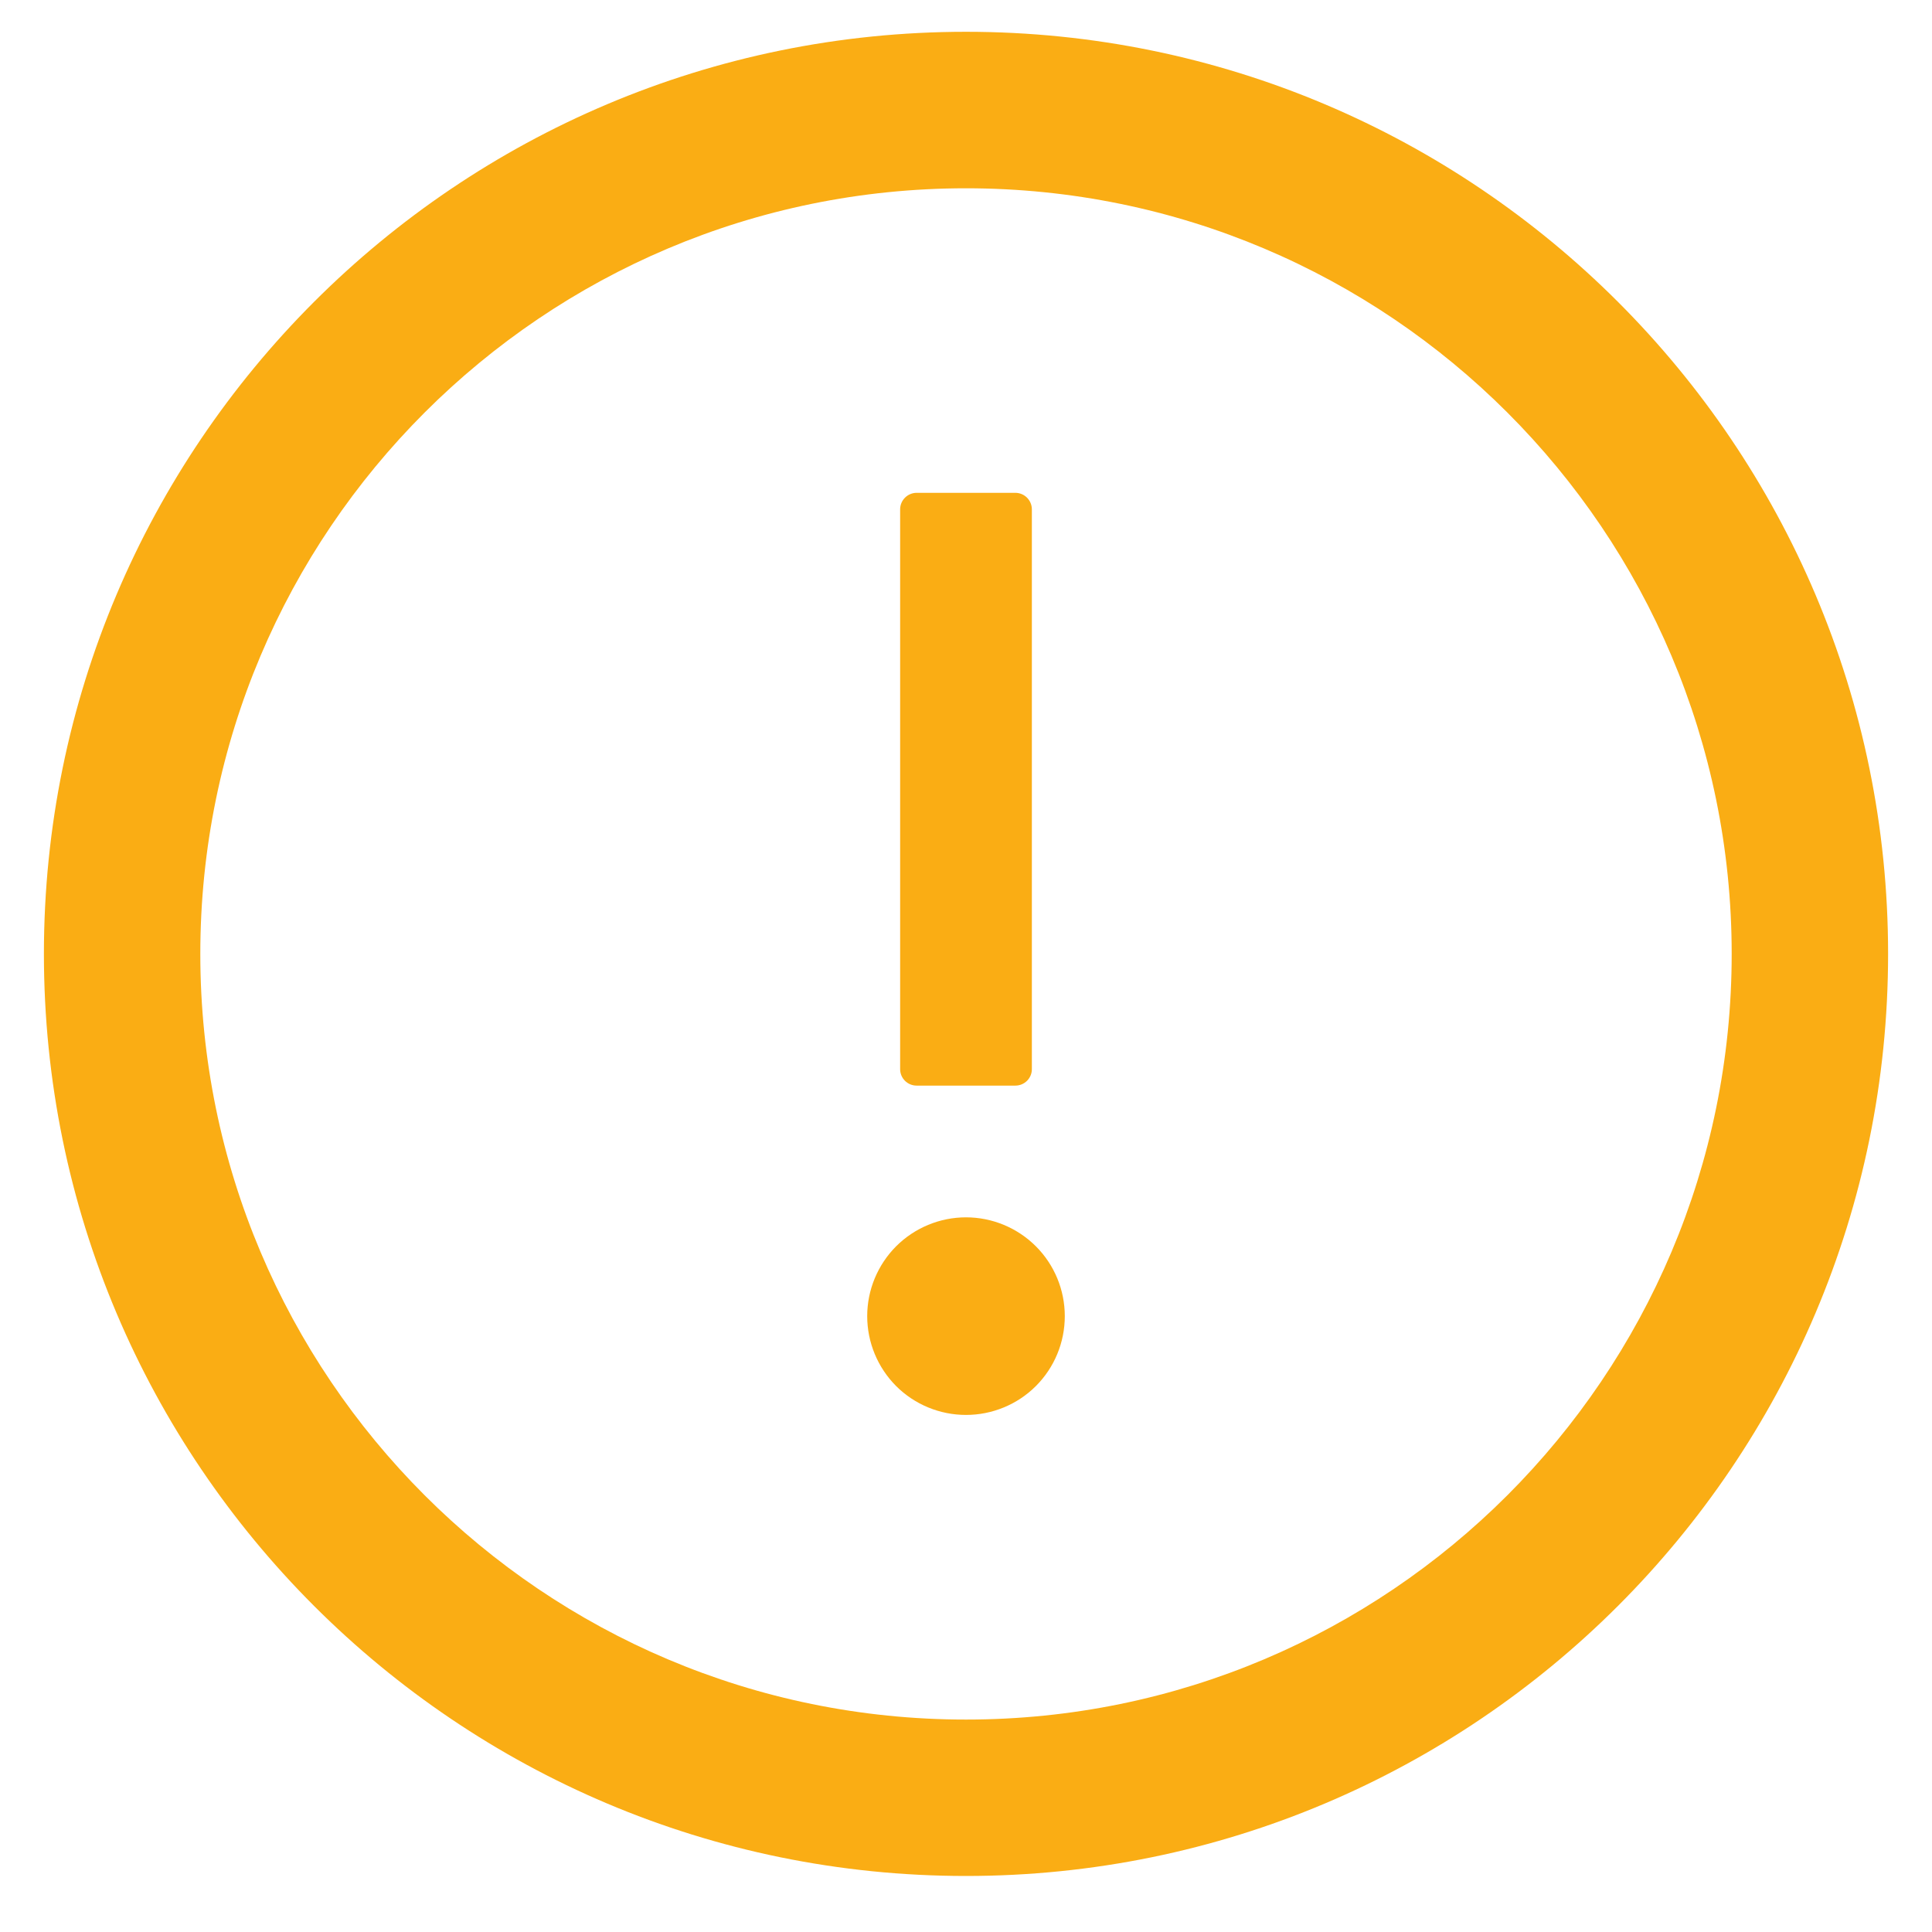
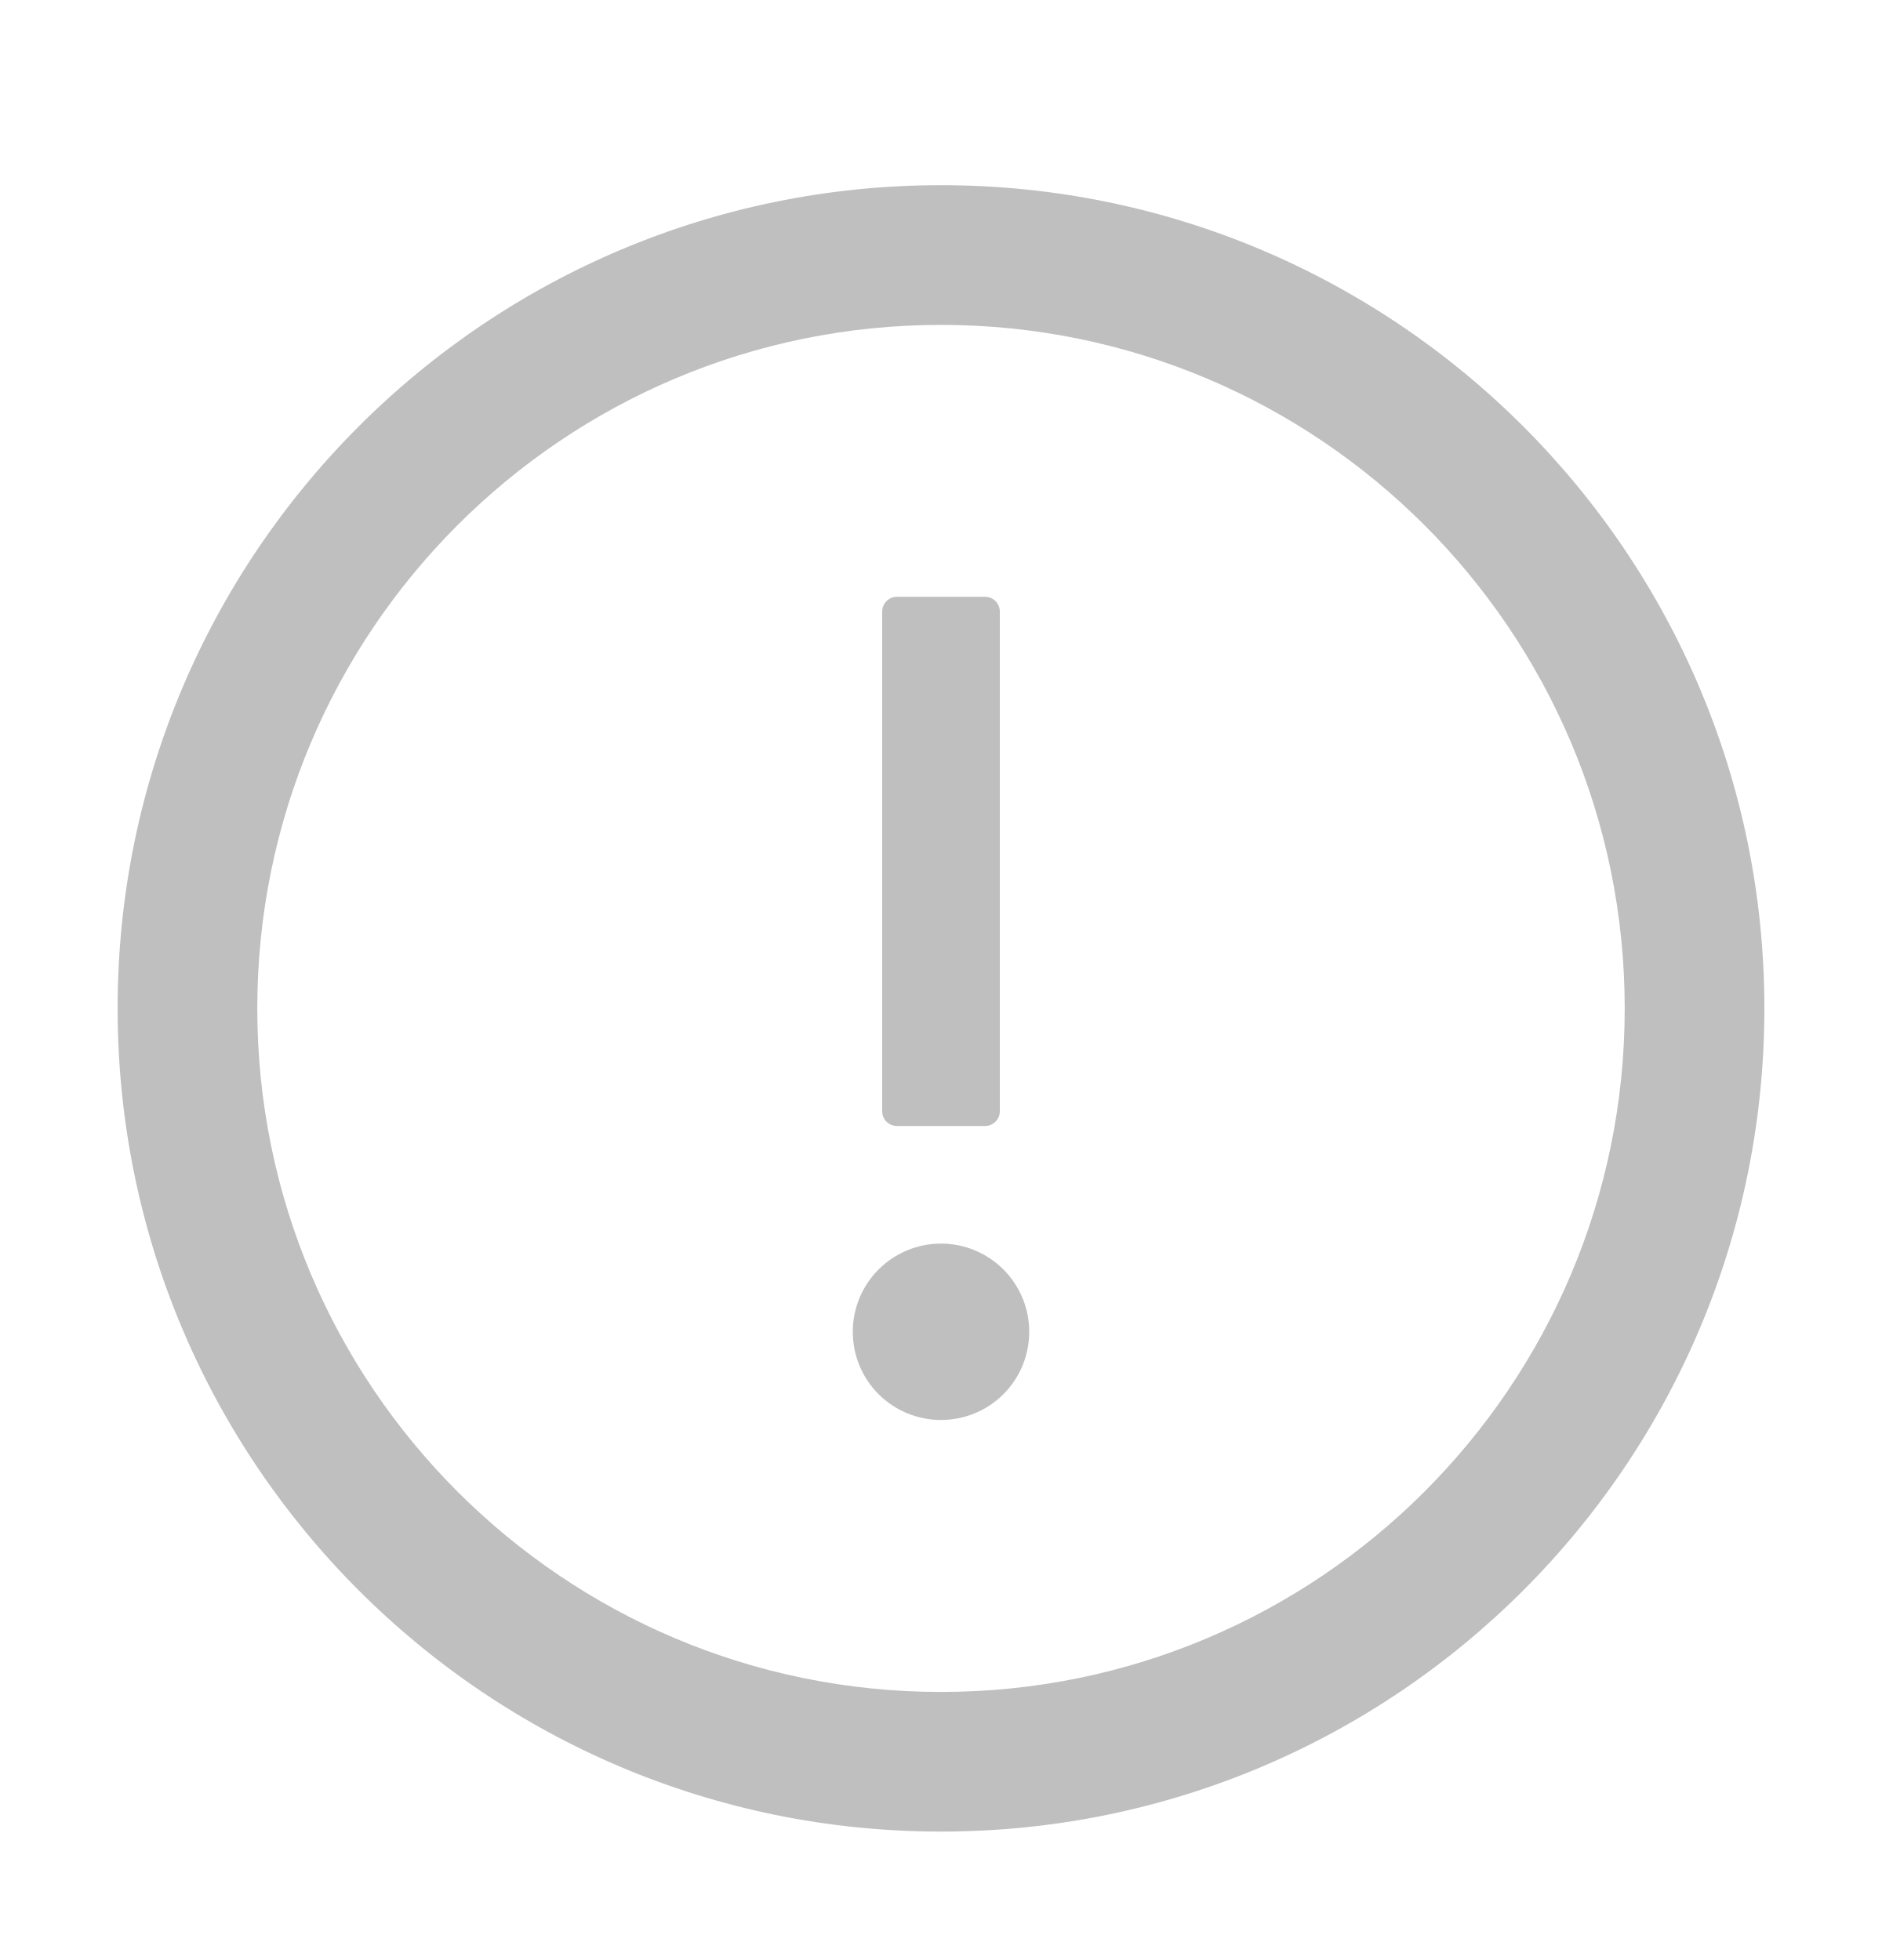
- <svg xmlns="http://www.w3.org/2000/svg" width="22" height="22" viewBox="0 0 22 22" fill="none">
-   <path d="M11 0.362C5.202 0.362 0.5 5.064 0.5 10.862C0.5 16.661 5.202 21.362 11 21.362C16.798 21.362 21.5 16.661 21.5 10.862C21.5 5.064 16.798 0.362 11 0.362ZM11 19.581C6.186 19.581 2.281 15.676 2.281 10.862C2.281 6.048 6.186 2.144 11 2.144C15.814 2.144 19.719 6.048 19.719 10.862C19.719 15.676 15.814 19.581 11 19.581Z" fill="#FAAD14" />
-   <path d="M9.875 14.987C9.875 15.286 9.994 15.572 10.204 15.783C10.415 15.994 10.702 16.112 11 16.112C11.298 16.112 11.585 15.994 11.796 15.783C12.007 15.572 12.125 15.286 12.125 14.987C12.125 14.689 12.007 14.403 11.796 14.192C11.585 13.981 11.298 13.862 11 13.862C10.702 13.862 10.415 13.981 10.204 14.192C9.994 14.403 9.875 14.689 9.875 14.987ZM10.438 12.362H11.562C11.666 12.362 11.75 12.278 11.75 12.175V5.8C11.75 5.697 11.666 5.612 11.562 5.612H10.438C10.334 5.612 10.25 5.697 10.25 5.8V12.175C10.25 12.278 10.334 12.362 10.438 12.362Z" fill="#FAAD14" />
+ <svg xmlns="http://www.w3.org/2000/svg" width="24" height="25" viewBox="0 0 24 25" fill="none">
+   <path d="M12 2.362C6.202 2.362 1.5 7.064 1.5 12.862C1.5 18.661 6.202 23.362 12 23.362C17.798 23.362 22.5 18.661 22.5 12.862C22.5 7.064 17.798 2.362 12 2.362ZM12 21.581C7.186 21.581 3.281 17.676 3.281 12.862C3.281 8.048 7.186 4.144 12 4.144C16.814 4.144 20.719 8.048 20.719 12.862C20.719 17.676 16.814 21.581 12 21.581Z" fill="black" fill-opacity="0.25" />
+   <path d="M10.875 16.987C10.875 17.286 10.993 17.572 11.204 17.783C11.415 17.994 11.702 18.112 12 18.112C12.298 18.112 12.585 17.994 12.796 17.783C13.007 17.572 13.125 17.286 13.125 16.987C13.125 16.689 13.007 16.403 12.796 16.192C12.585 15.981 12.298 15.862 12 15.862C11.702 15.862 11.415 15.981 11.204 16.192C10.993 16.403 10.875 16.689 10.875 16.987ZM11.438 14.362H12.562C12.666 14.362 12.75 14.278 12.75 14.175V7.8C12.75 7.697 12.666 7.612 12.562 7.612H11.438C11.334 7.612 11.25 7.697 11.25 7.8V14.175C11.25 14.278 11.334 14.362 11.438 14.362Z" fill="black" fill-opacity="0.25" />
</svg>
